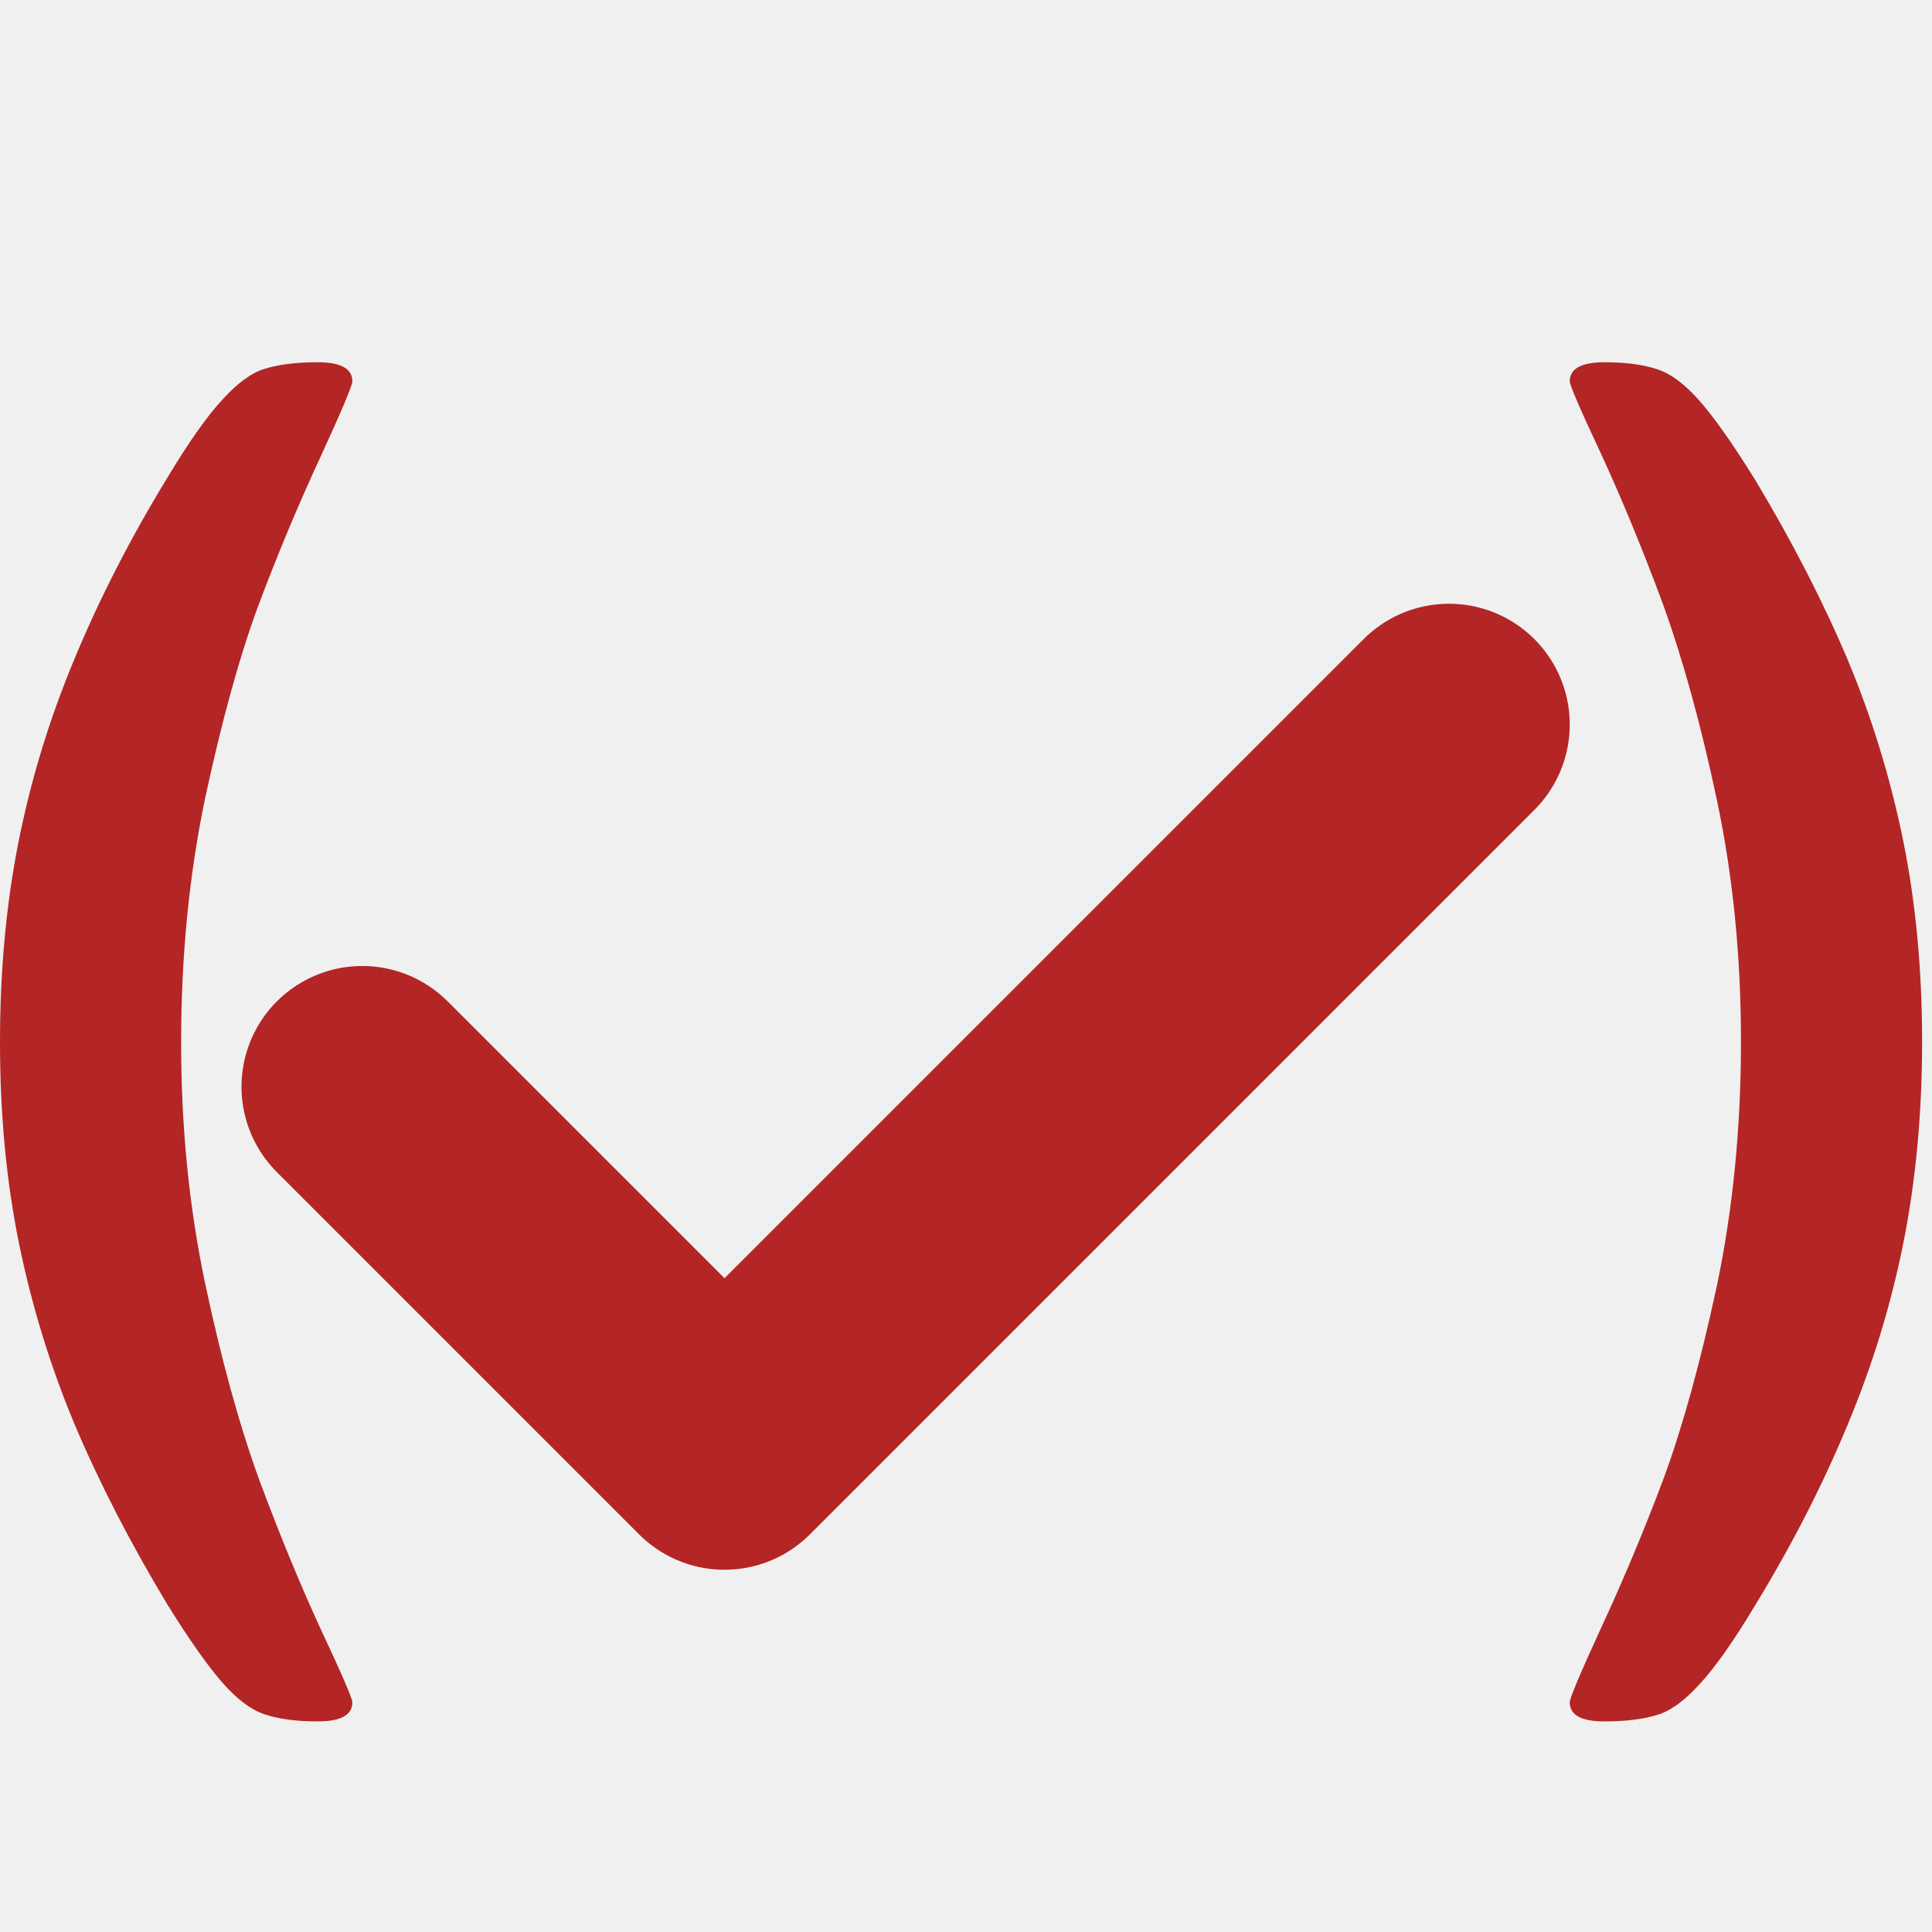
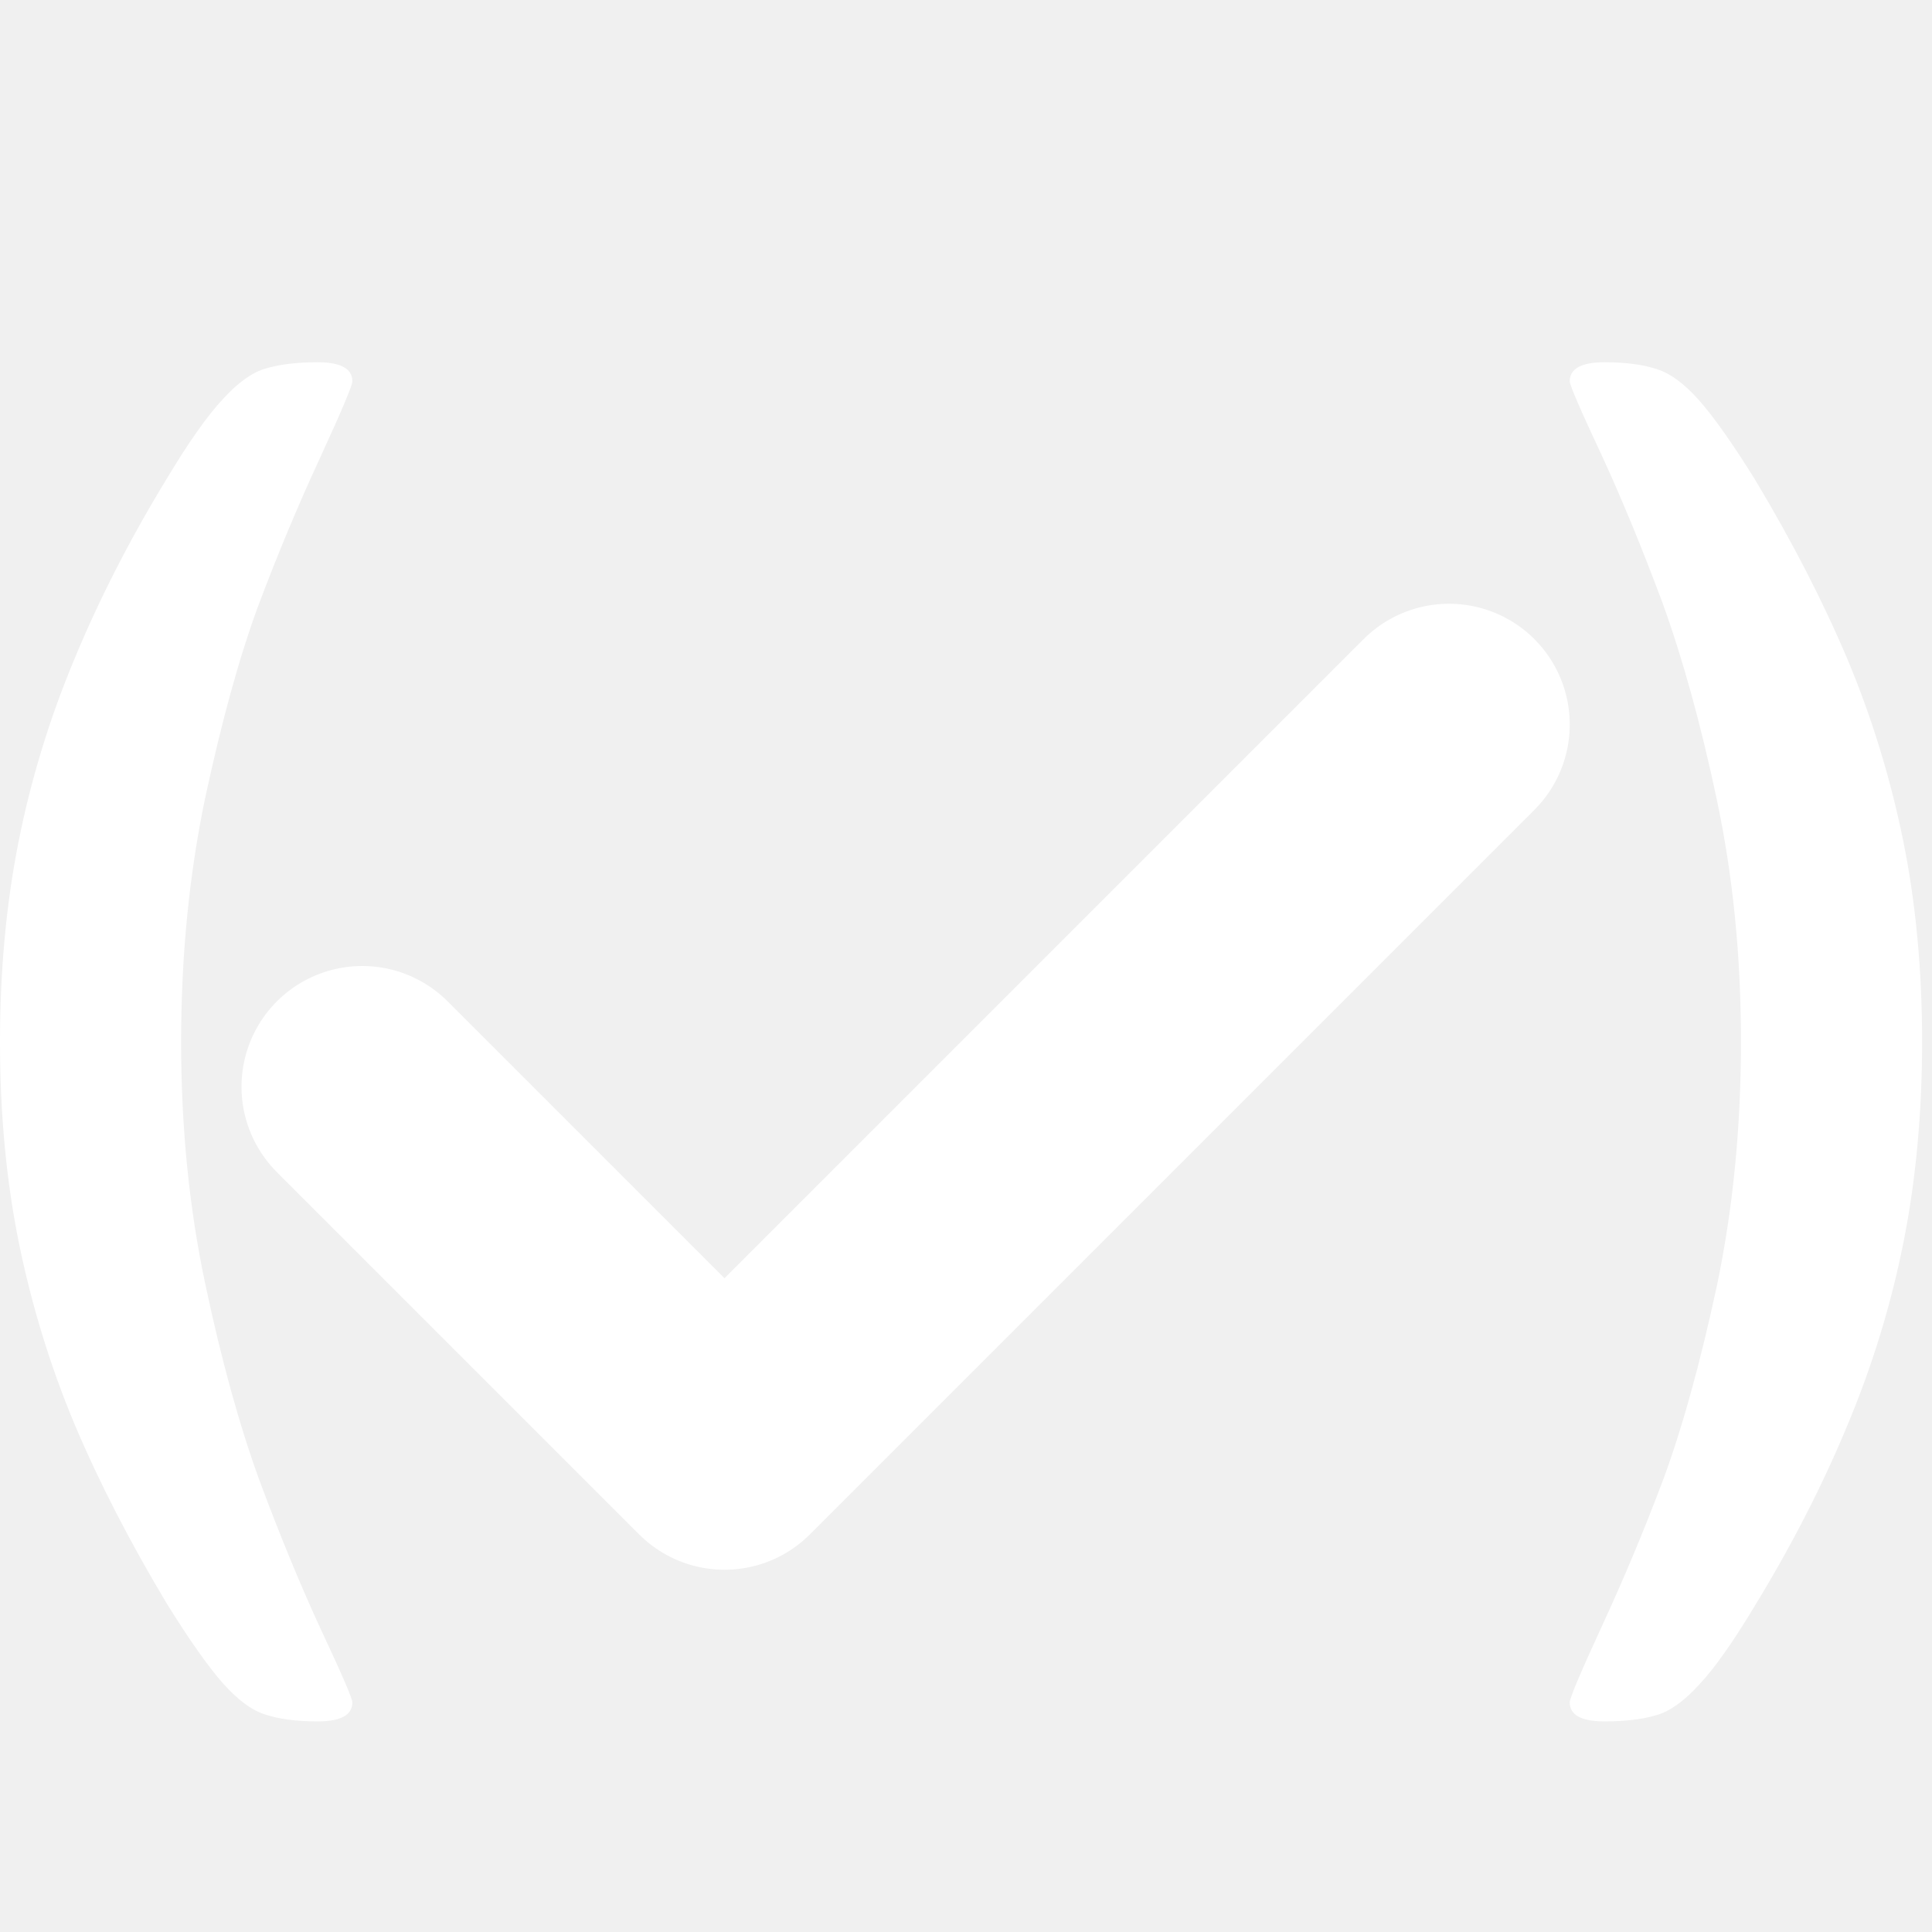
<svg xmlns="http://www.w3.org/2000/svg" width="16" height="16" viewBox="0 0 16 16" fill="none">
-   <path d="M12 6L6 12L3 9" stroke="#B42525" stroke-width="2" stroke-linecap="round" stroke-linejoin="round" />
-   <path d="M0 8.631C0 8.041 0.051 7.49 0.152 6.979C0.254 6.463 0.408 5.957 0.615 5.461C0.822 4.961 1.078 4.461 1.383 3.961C1.566 3.656 1.721 3.438 1.846 3.305C1.971 3.168 2.088 3.084 2.197 3.053C2.311 3.018 2.455 3 2.631 3C2.822 3 2.918 3.053 2.918 3.158C2.918 3.193 2.828 3.406 2.648 3.797C2.469 4.184 2.299 4.59 2.139 5.016C1.982 5.441 1.836 5.973 1.699 6.609C1.566 7.246 1.5 7.92 1.5 8.631C1.5 9.334 1.566 10 1.699 10.629C1.832 11.258 1.982 11.803 2.15 12.264C2.322 12.725 2.492 13.137 2.66 13.5C2.832 13.867 2.918 14.066 2.918 14.098C2.918 14.203 2.822 14.256 2.631 14.256C2.451 14.256 2.305 14.236 2.191 14.197C2.082 14.162 1.967 14.076 1.846 13.94C1.725 13.803 1.57 13.584 1.383 13.283C1.074 12.768 0.818 12.27 0.615 11.789C0.416 11.312 0.264 10.816 0.158 10.301C0.053 9.785 0 9.229 0 8.631Z" fill="#B42525" />
-   <path d="M15.918 8.625C15.918 9.215 15.867 9.766 15.766 10.277C15.664 10.793 15.51 11.299 15.303 11.795C15.096 12.295 14.84 12.795 14.535 13.295C14.352 13.6 14.197 13.818 14.072 13.951C13.947 14.088 13.83 14.172 13.721 14.203C13.607 14.238 13.463 14.256 13.287 14.256C13.096 14.256 13 14.203 13 14.098C13 14.062 13.09 13.85 13.27 13.459C13.449 13.072 13.619 12.666 13.779 12.24C13.935 11.815 14.082 11.283 14.219 10.646C14.352 10.01 14.418 9.336 14.418 8.625C14.418 7.922 14.352 7.256 14.219 6.627C14.086 5.998 13.935 5.453 13.768 4.992C13.596 4.531 13.426 4.119 13.258 3.756C13.086 3.389 13 3.189 13 3.158C13 3.053 13.096 3 13.287 3C13.467 3 13.613 3.02 13.727 3.059C13.836 3.094 13.951 3.18 14.072 3.316C14.193 3.453 14.348 3.672 14.535 3.973C14.844 4.488 15.1 4.986 15.303 5.467C15.502 5.943 15.654 6.439 15.76 6.955C15.865 7.471 15.918 8.027 15.918 8.625Z" fill="#B42525" />
+   <path d="M12 6L6 12L3 9" stroke="white" stroke-width="2" stroke-linecap="round" stroke-linejoin="round" />
+   <path d="M0 8.631C0 8.041 0.051 7.49 0.152 6.979C0.254 6.463 0.408 5.957 0.615 5.461C0.822 4.961 1.078 4.461 1.383 3.961C1.566 3.656 1.721 3.438 1.846 3.305C1.971 3.168 2.088 3.084 2.197 3.053C2.311 3.018 2.455 3 2.631 3C2.822 3 2.918 3.053 2.918 3.158C2.918 3.193 2.828 3.406 2.648 3.797C2.469 4.184 2.299 4.59 2.139 5.016C1.982 5.441 1.836 5.973 1.699 6.609C1.566 7.246 1.5 7.92 1.5 8.631C1.5 9.334 1.566 10 1.699 10.629C1.832 11.258 1.982 11.803 2.15 12.264C2.322 12.725 2.492 13.137 2.66 13.5C2.832 13.867 2.918 14.066 2.918 14.098C2.918 14.203 2.822 14.256 2.631 14.256C2.451 14.256 2.305 14.236 2.191 14.197C2.082 14.162 1.967 14.076 1.846 13.94C1.725 13.803 1.57 13.584 1.383 13.283C1.074 12.768 0.818 12.27 0.615 11.789C0.416 11.312 0.264 10.816 0.158 10.301C0.053 9.785 0 9.229 0 8.631Z" fill="white" />
+   <path d="M15.918 8.625C15.918 9.215 15.867 9.766 15.766 10.277C15.664 10.793 15.51 11.299 15.303 11.795C15.096 12.295 14.84 12.795 14.535 13.295C14.352 13.6 14.197 13.818 14.072 13.951C13.947 14.088 13.83 14.172 13.721 14.203C13.607 14.238 13.463 14.256 13.287 14.256C13.096 14.256 13 14.203 13 14.098C13 14.062 13.09 13.85 13.27 13.459C13.449 13.072 13.619 12.666 13.779 12.24C13.935 11.815 14.082 11.283 14.219 10.646C14.352 10.01 14.418 9.336 14.418 8.625C14.418 7.922 14.352 7.256 14.219 6.627C14.086 5.998 13.935 5.453 13.768 4.992C13.596 4.531 13.426 4.119 13.258 3.756C13.086 3.389 13 3.189 13 3.158C13 3.053 13.096 3 13.287 3C13.467 3 13.613 3.02 13.727 3.059C13.836 3.094 13.951 3.18 14.072 3.316C14.193 3.453 14.348 3.672 14.535 3.973C14.844 4.488 15.1 4.986 15.303 5.467C15.502 5.943 15.654 6.439 15.76 6.955C15.865 7.471 15.918 8.027 15.918 8.625Z" fill="white" />
</svg>
